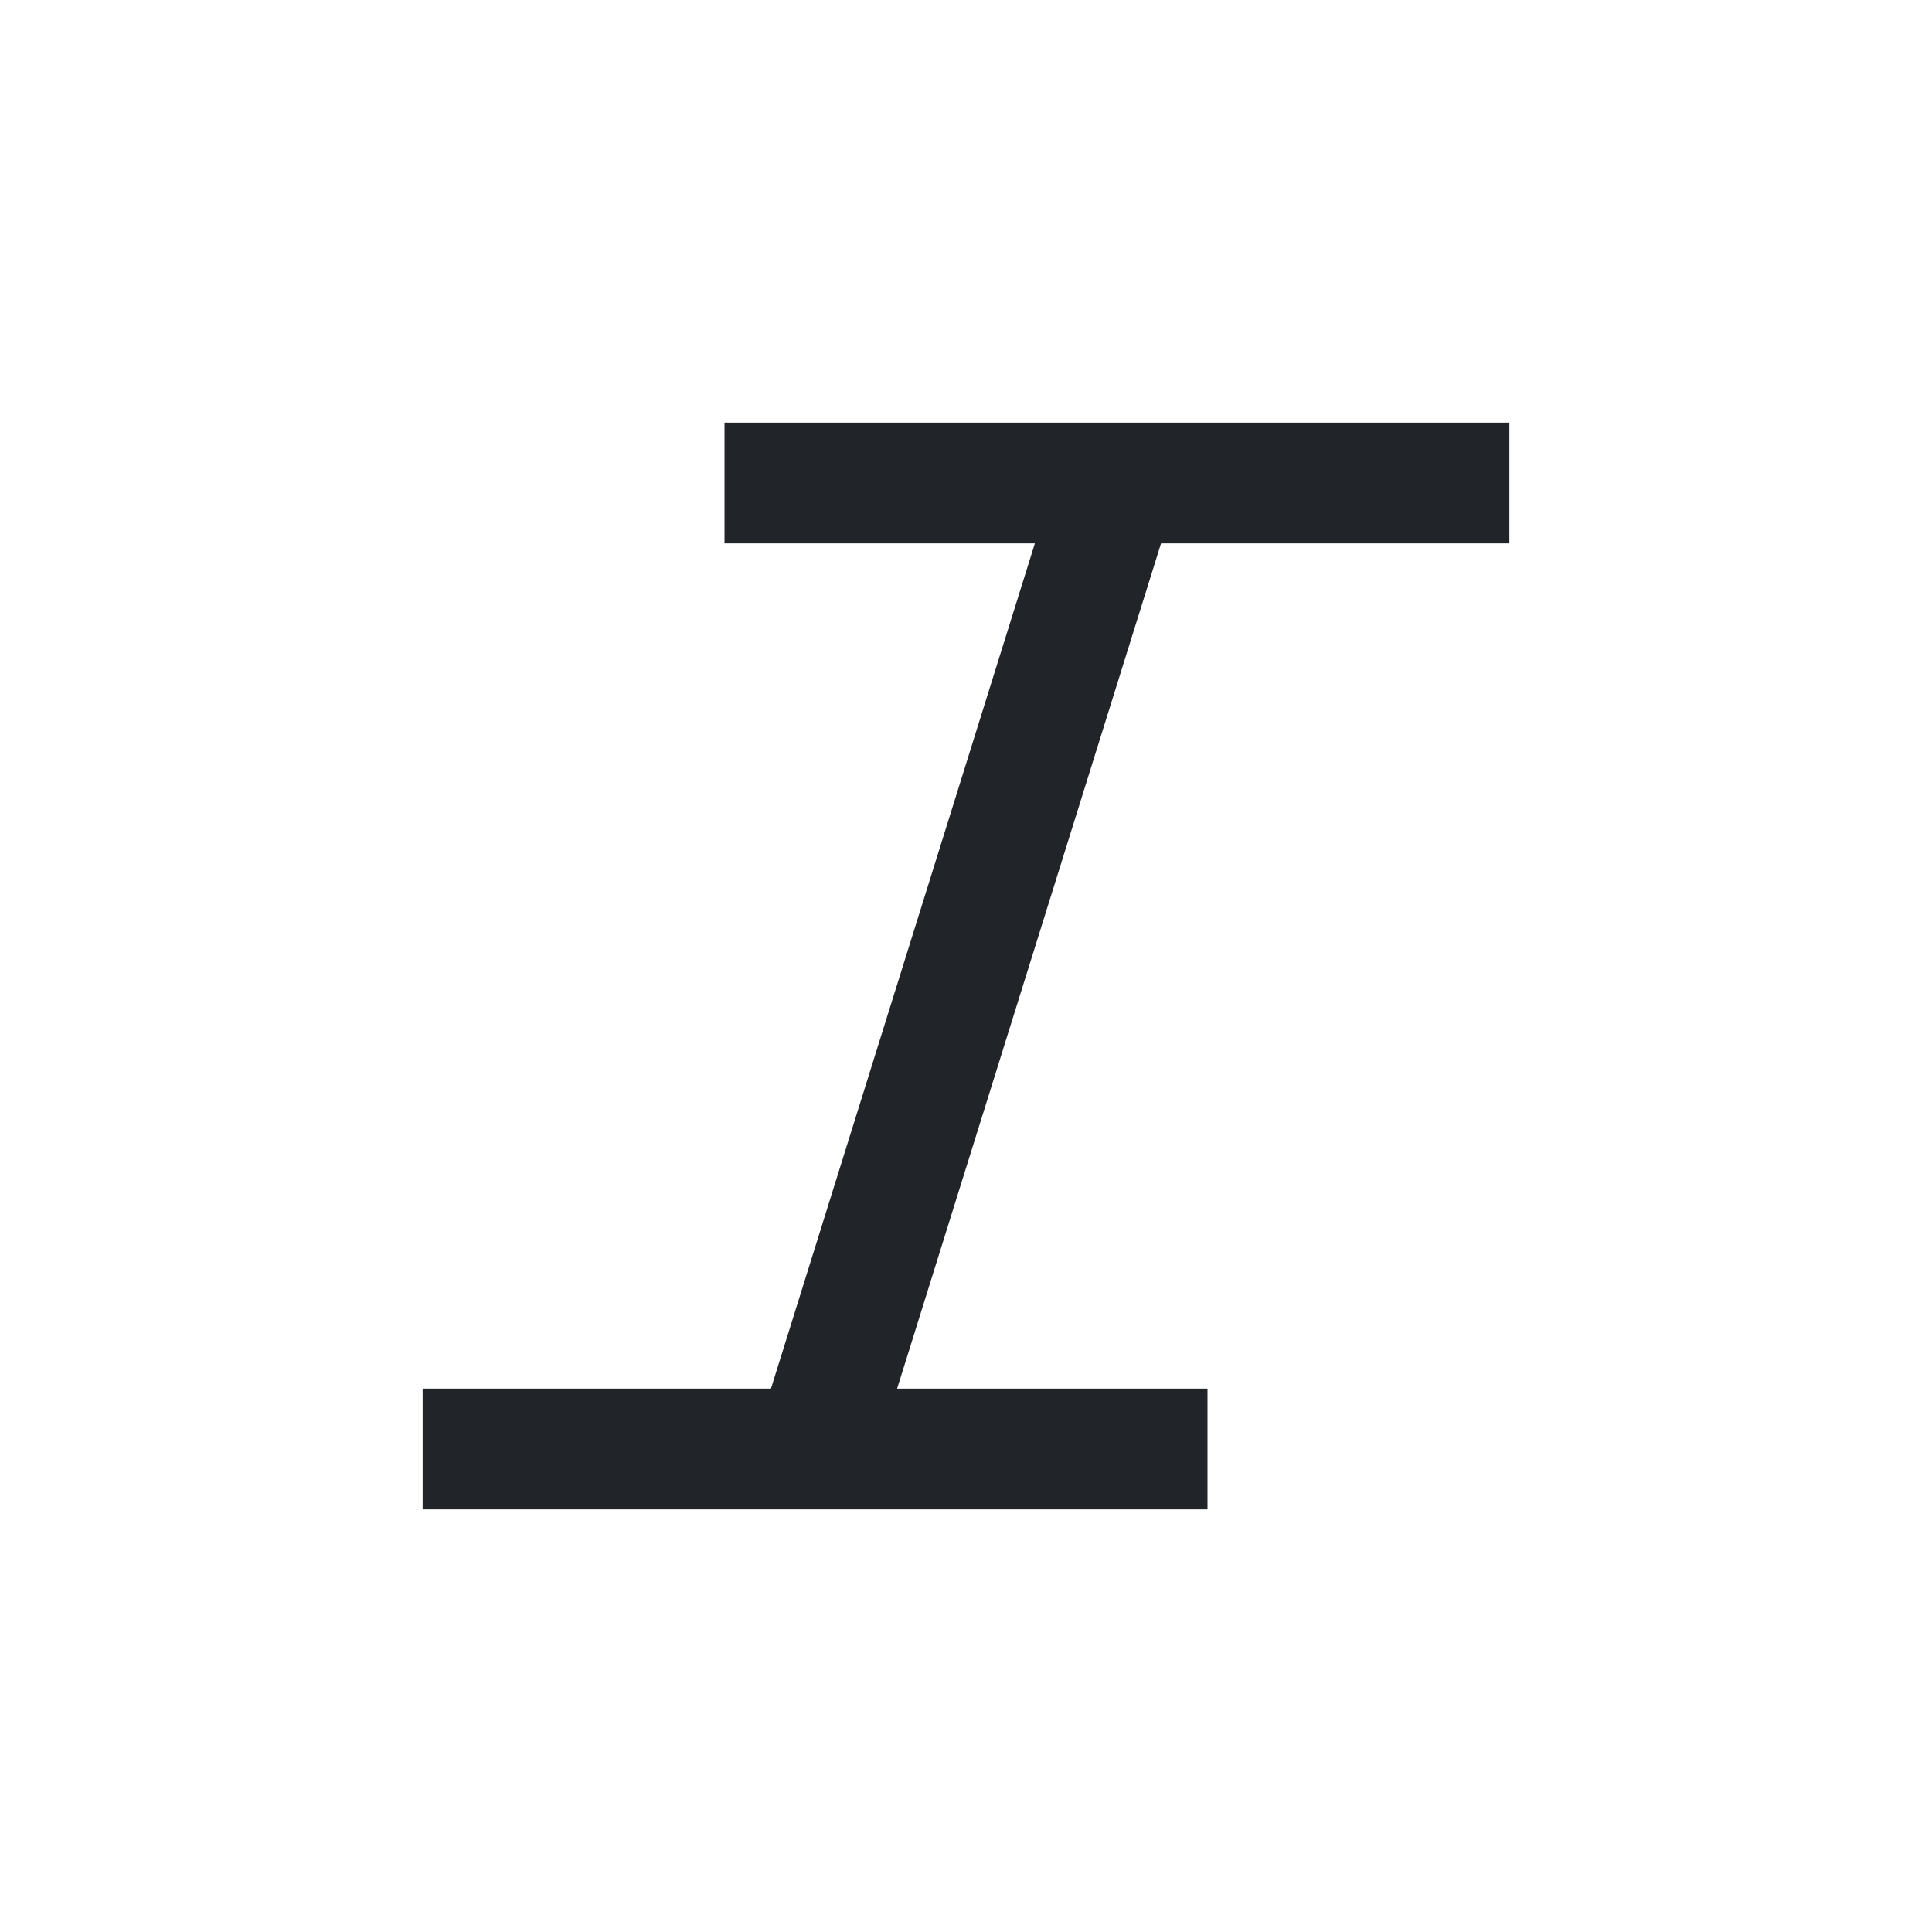
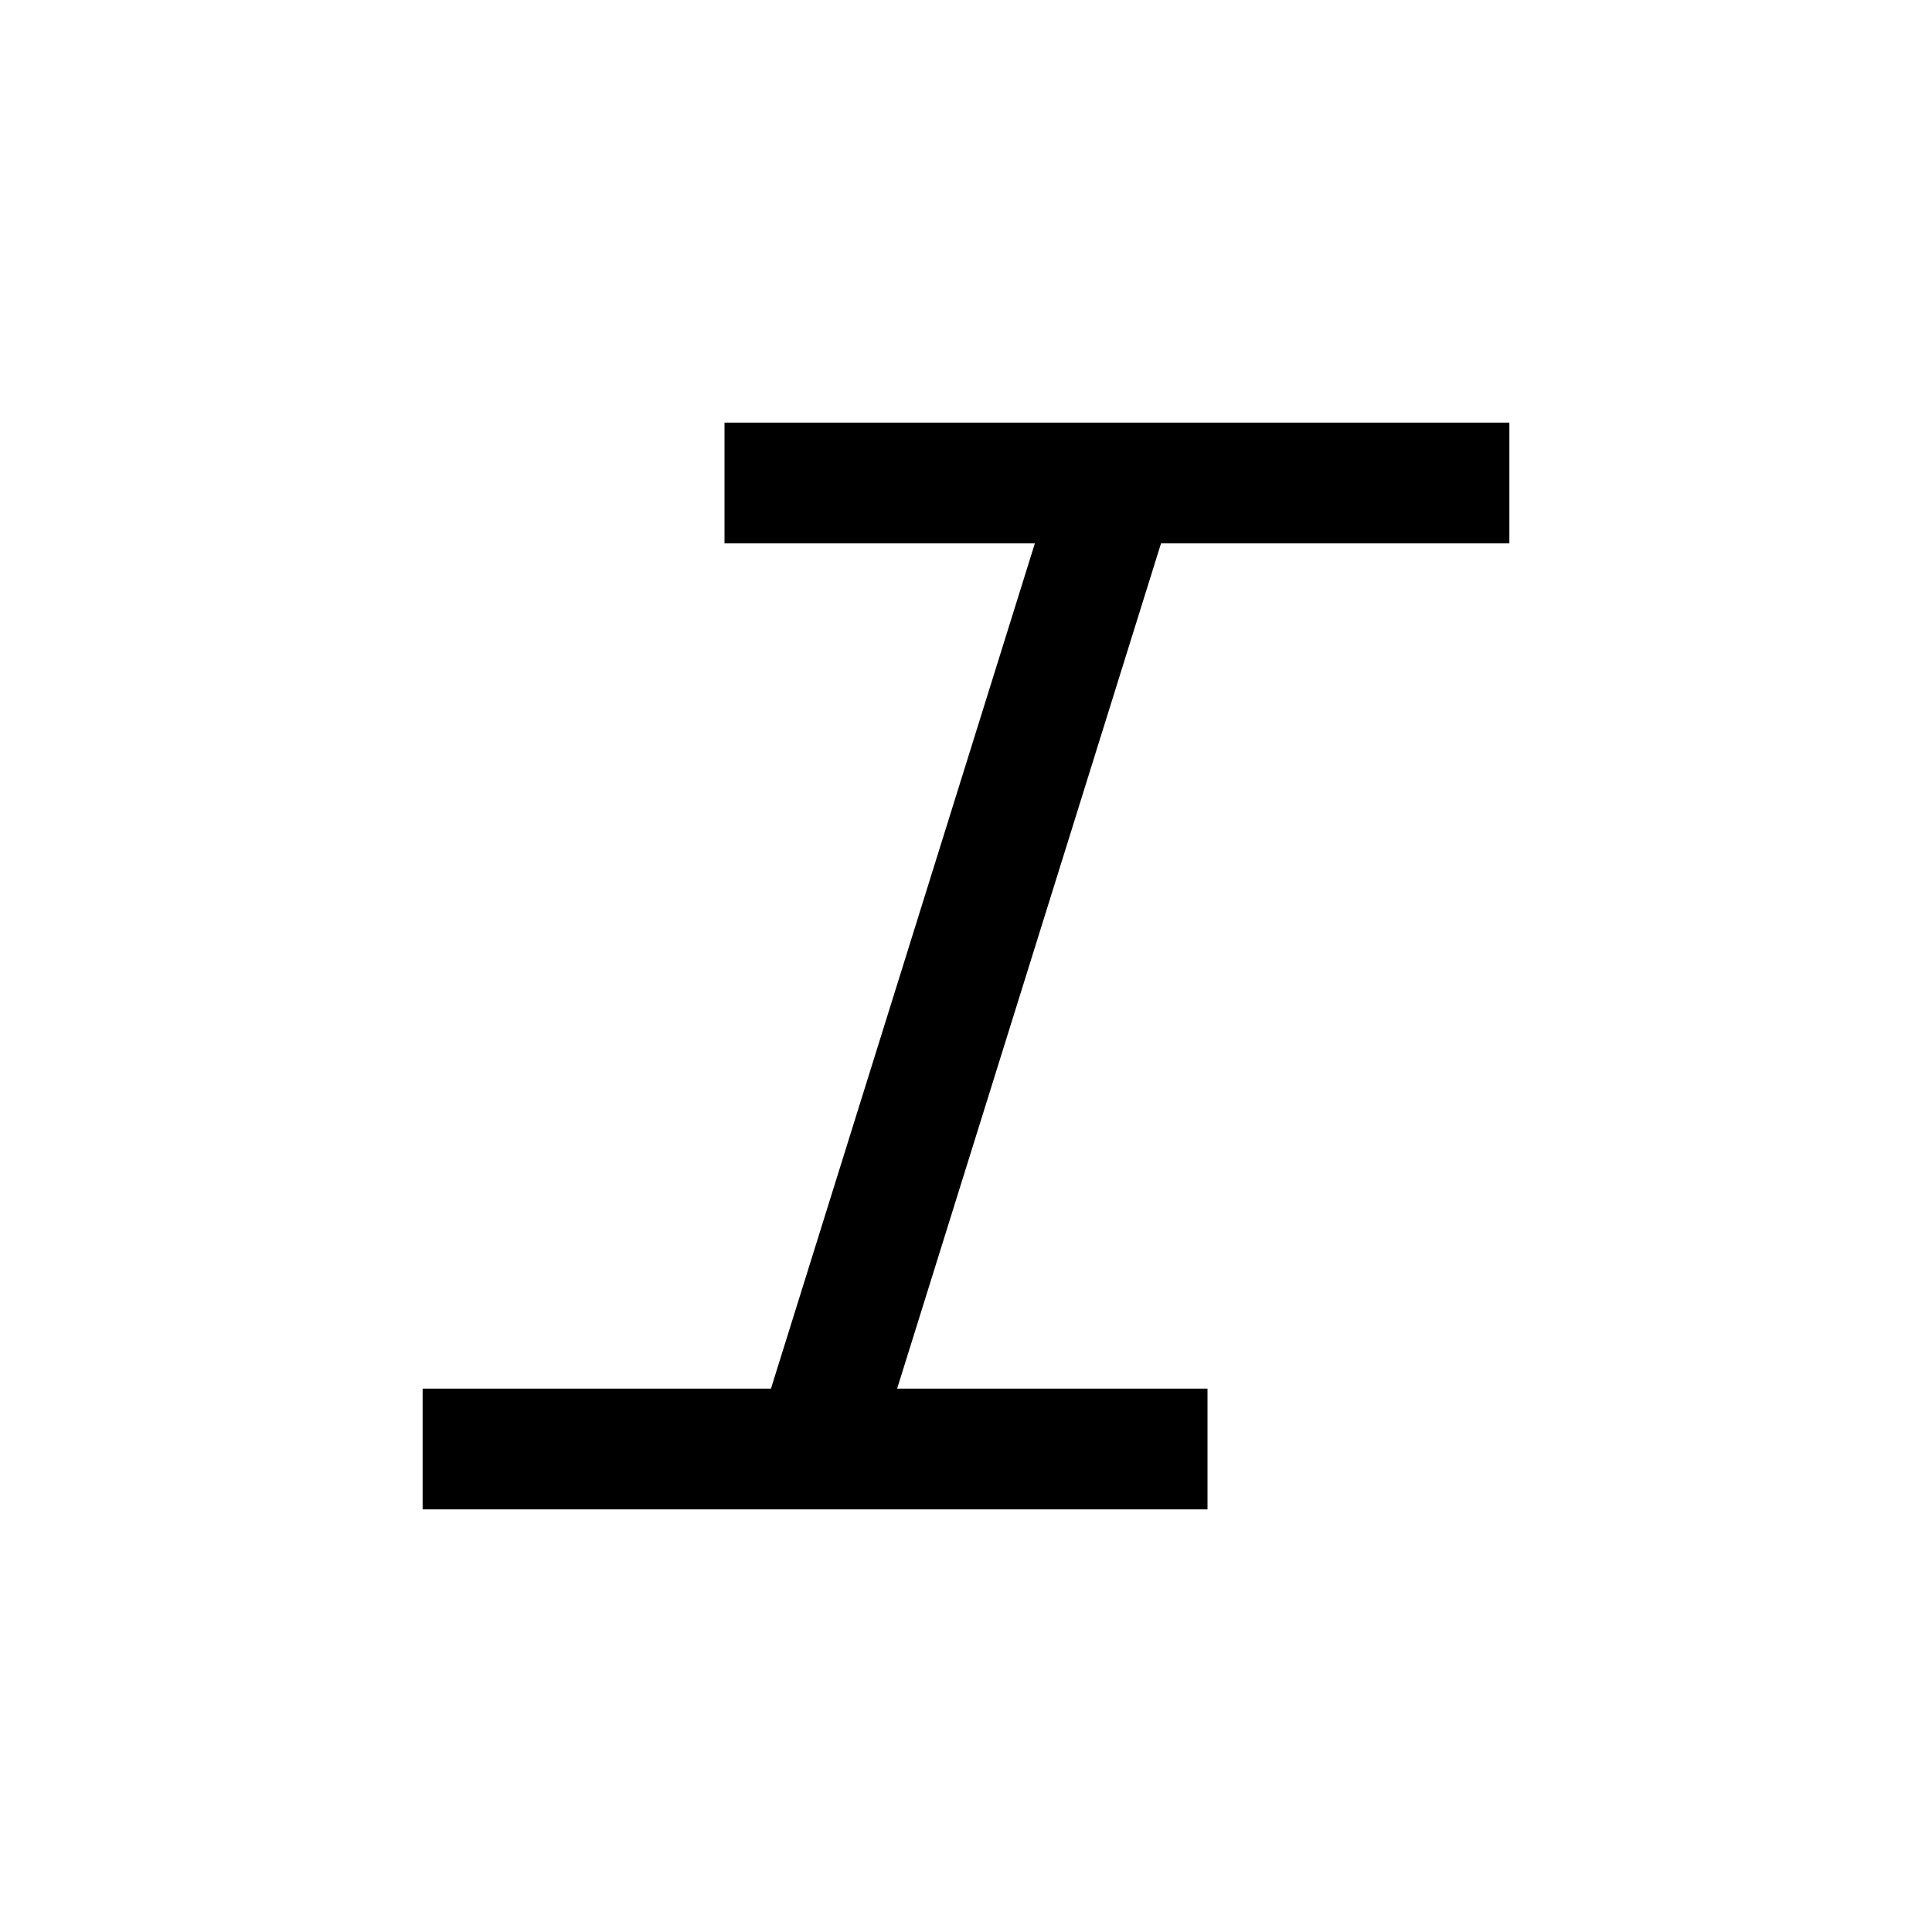
- <svg xmlns="http://www.w3.org/2000/svg" width="20" height="20" viewBox="0 0 20 20" fill="none">
-   <path d="M15.625 5.625V4.375H7.5V5.625H10.713L7.981 14.375H4.375V15.625H12.5V14.375H9.287L12.019 5.625H15.625Z" fill="#212529" />
+ <svg xmlns="http://www.w3.org/2000/svg" viewBox="0 0 20 20" fill="currentColor">
+   <path d="M15.625 5.625V4.375H7.5V5.625H10.713L7.981 14.375H4.375V15.625H12.5V14.375H9.287L12.019 5.625H15.625Z" fill="currentColor" />
</svg>
